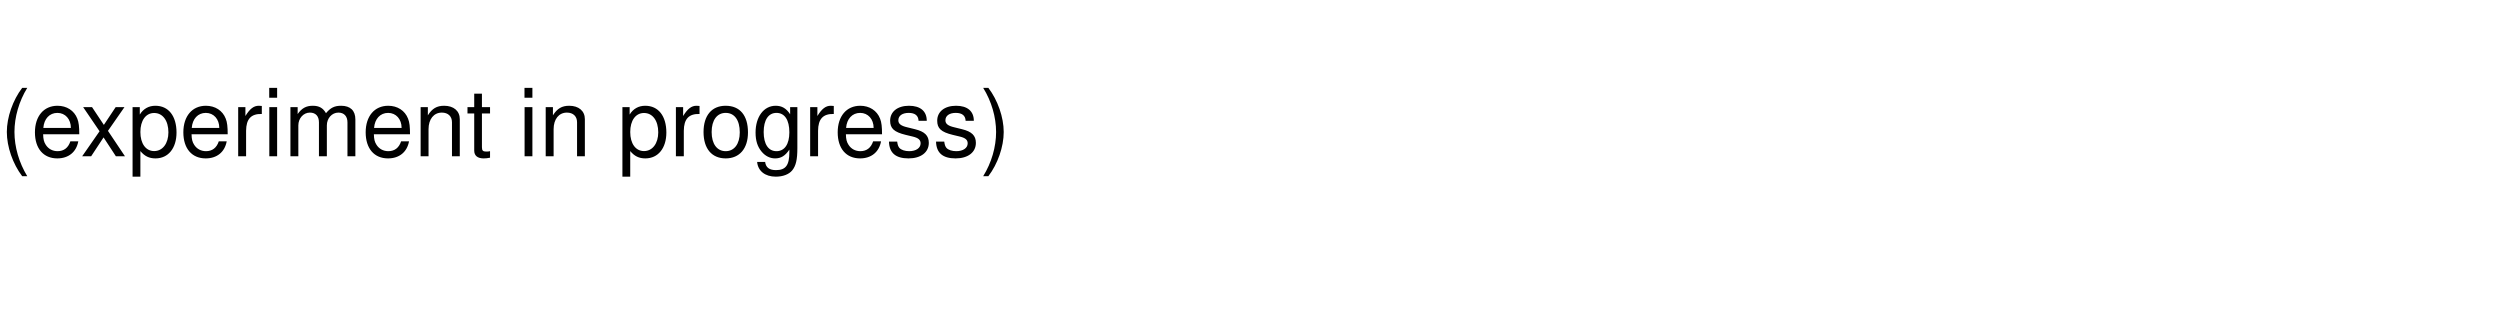
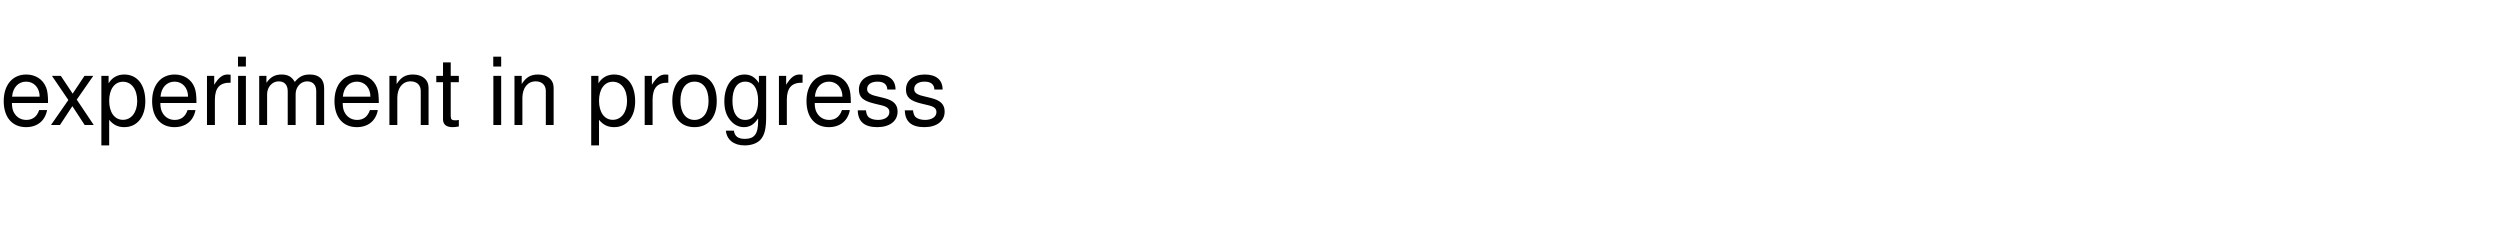
- <svg xmlns="http://www.w3.org/2000/svg" version="1.1" baseProfile="full" width="400" height="50">
-   <text x="0" y="25" font-family="apple-system,BlinkMacSystemFont,Segoe UI,Helvetica,Arial,sans-serif,Apple Color Emoji,Segoe UI" font-size="15">(experiment in progress)</text>
+ <svg xmlns="http://www.w3.org/2000/svg" version="1.1" baseProfile="full" width="400" height="40">
+   <text x="0" y="20" font-family="apple-system,BlinkMacSystemFont,Segoe UI,Helvetica,Arial,sans-serif,Apple Color Emoji,Segoe UI" font-size="15">experiment in progress</text>
</svg>
